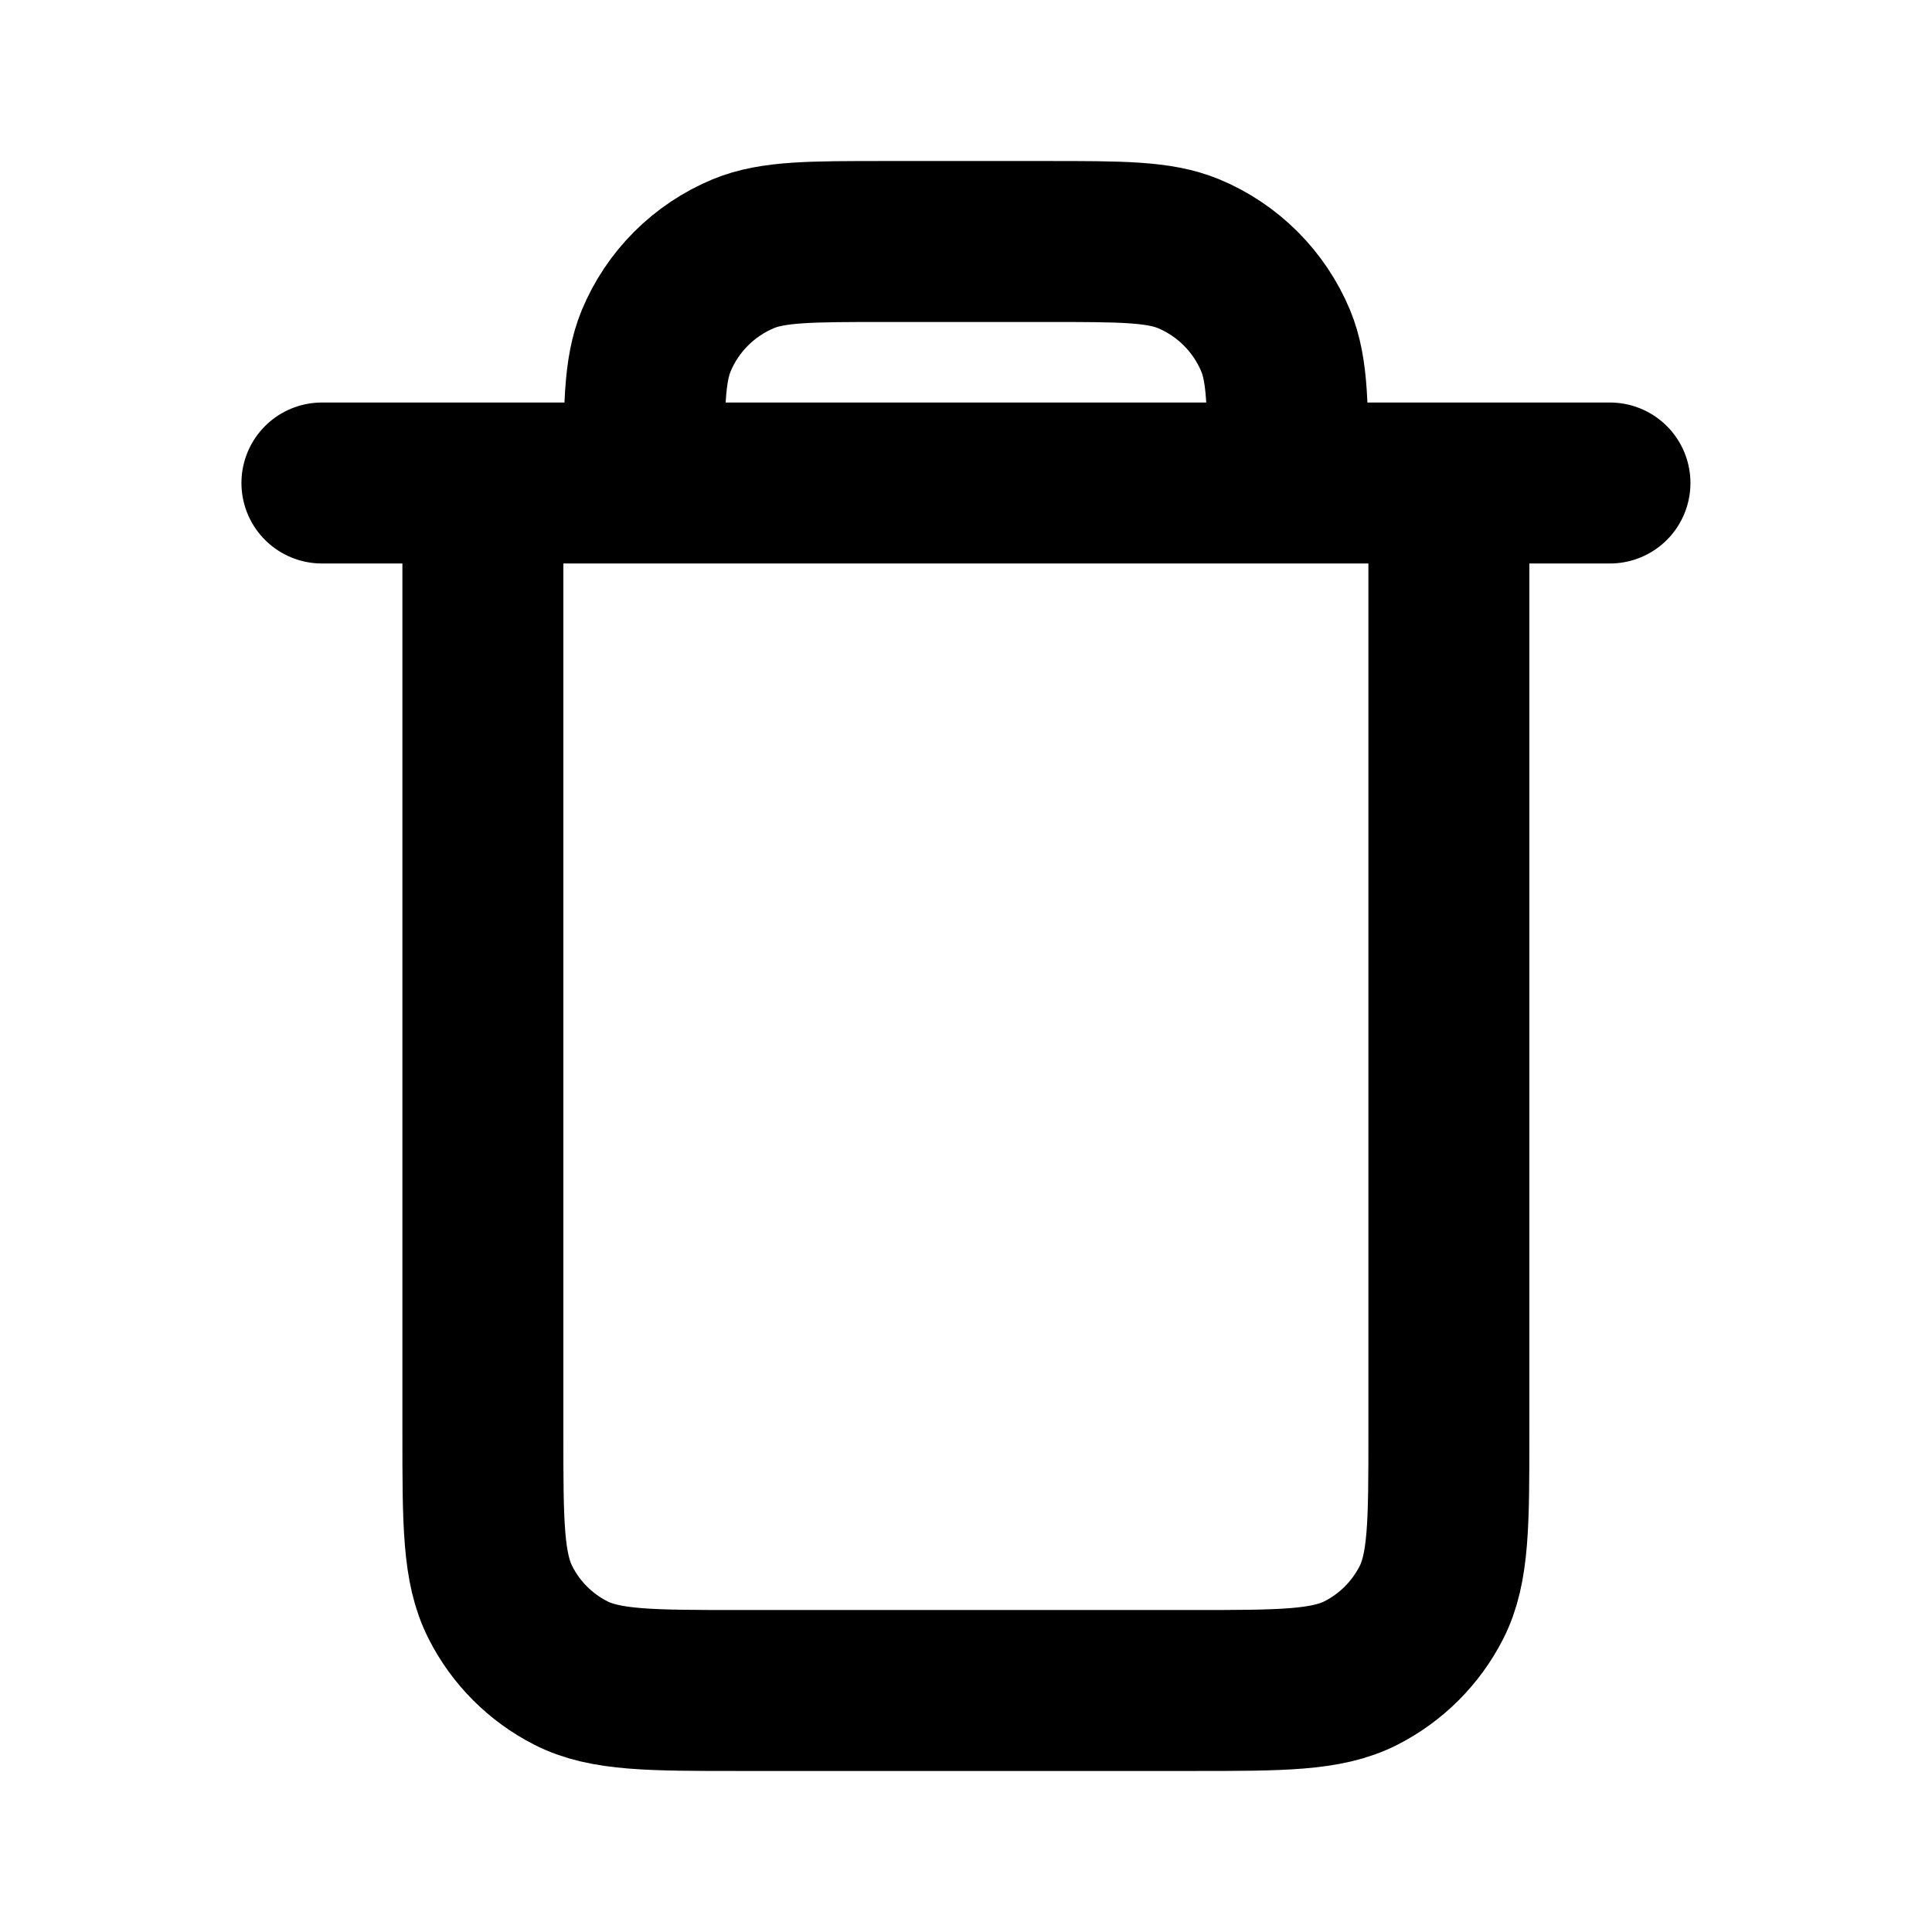
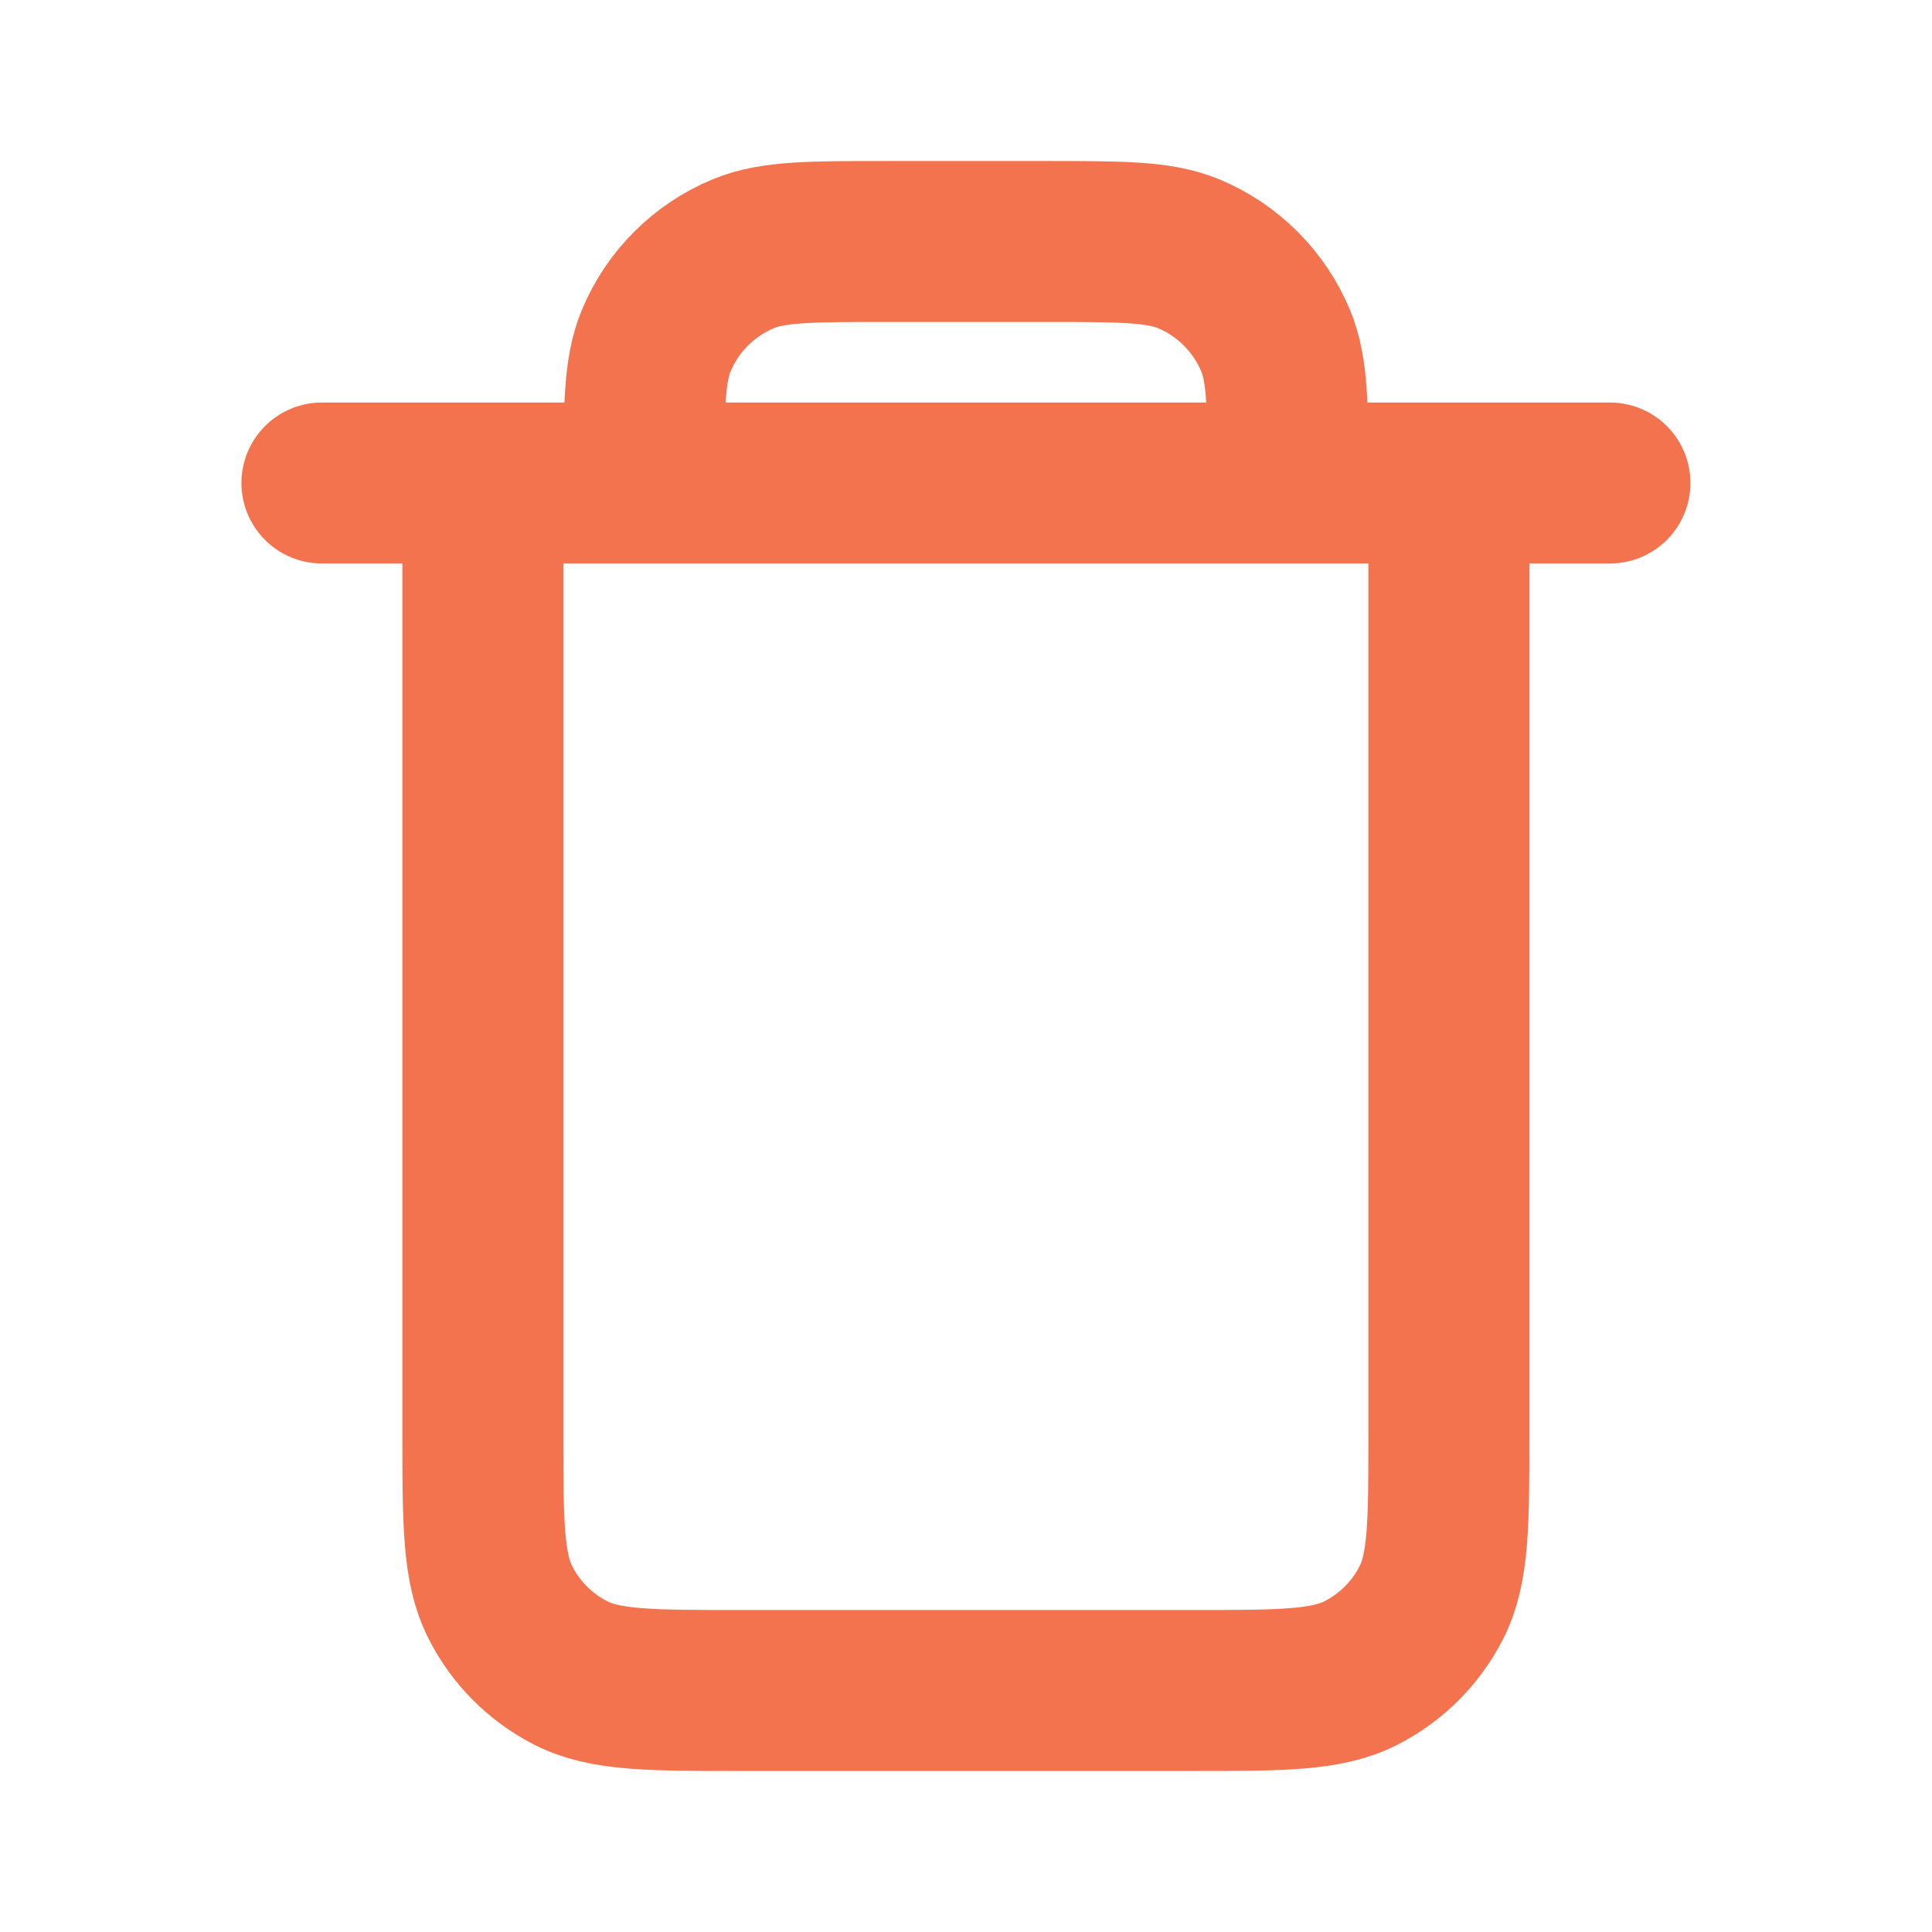
<svg xmlns="http://www.w3.org/2000/svg" width="16" height="16" viewBox="0 0 16 16" fill="none">
-   <path d="M3.999 4V11.867C3.999 12.613 3.999 12.986 4.145 13.272C4.272 13.523 4.476 13.727 4.727 13.855C5.012 14 5.385 14 6.131 14H9.868C10.613 14 10.986 14 11.271 13.855C11.522 13.727 11.726 13.523 11.854 13.272C11.999 12.987 11.999 12.614 11.999 11.869V4M3.999 4H5.333M3.999 4H2.666M5.333 4H10.666M5.333 4C5.333 3.379 5.333 3.068 5.434 2.823C5.569 2.497 5.829 2.237 6.156 2.101C6.401 2 6.711 2 7.333 2H8.666C9.287 2 9.598 2 9.843 2.101C10.17 2.237 10.429 2.497 10.565 2.823C10.666 3.068 10.666 3.379 10.666 4M10.666 4H11.999M11.999 4H13.333" stroke="black" stroke-width="1.333" stroke-linecap="round" stroke-linejoin="round" />
+   <g id="Interface / Trash_Empty">
+     <path id="Vector" d="M3.999 4V11.867C3.999 12.613 3.999 12.986 4.145 13.272C4.272 13.523 4.476 13.727 4.727 13.855C5.012 14 5.385 14 6.131 14H9.868C10.613 14 10.986 14 11.271 13.855C11.522 13.727 11.726 13.523 11.854 13.272C11.999 12.987 11.999 12.614 11.999 11.869V4M3.999 4H5.333M3.999 4H2.666M5.333 4H10.666M5.333 4C5.333 3.379 5.333 3.068 5.434 2.823C5.569 2.497 5.829 2.237 6.156 2.101C6.401 2 6.711 2 7.333 2H8.666C9.287 2 9.598 2 9.843 2.101C10.17 2.237 10.429 2.497 10.565 2.823C10.666 3.068 10.666 3.379 10.666 4M10.666 4H11.999M11.999 4H13.333" stroke="#F3734E" stroke-width="1.333" stroke-linecap="round" stroke-linejoin="round" />
+   </g>
</svg>
